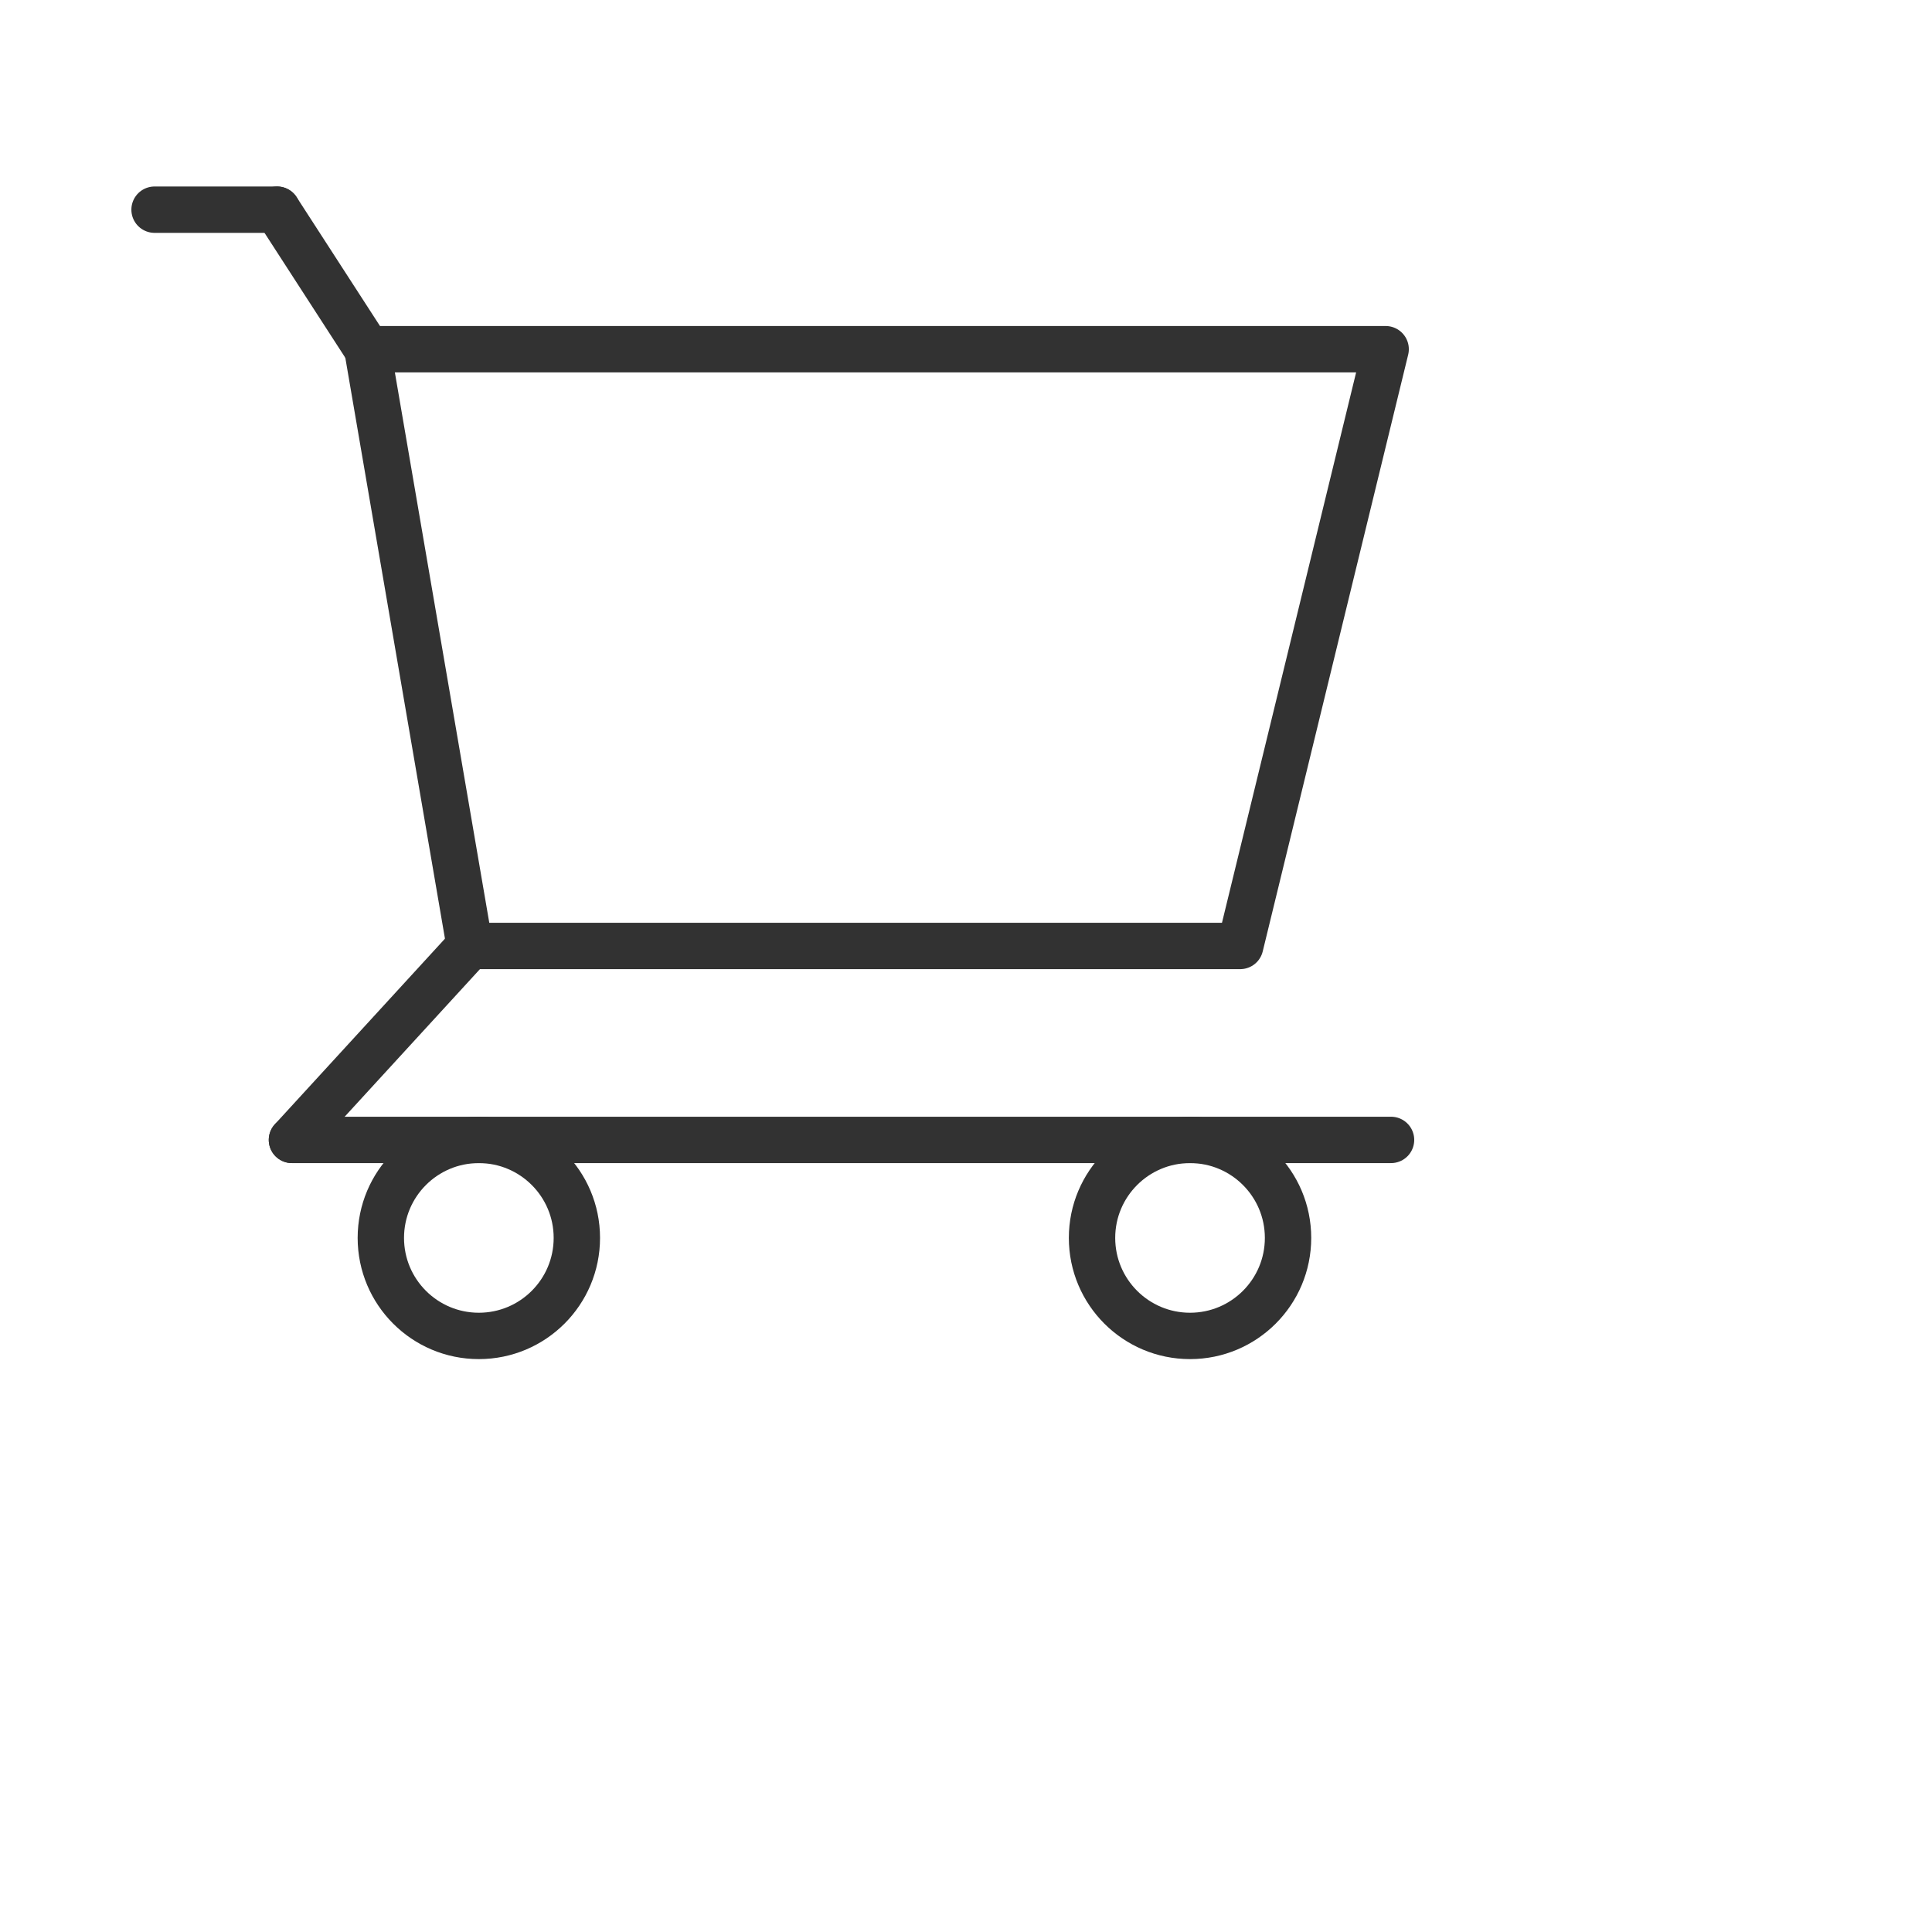
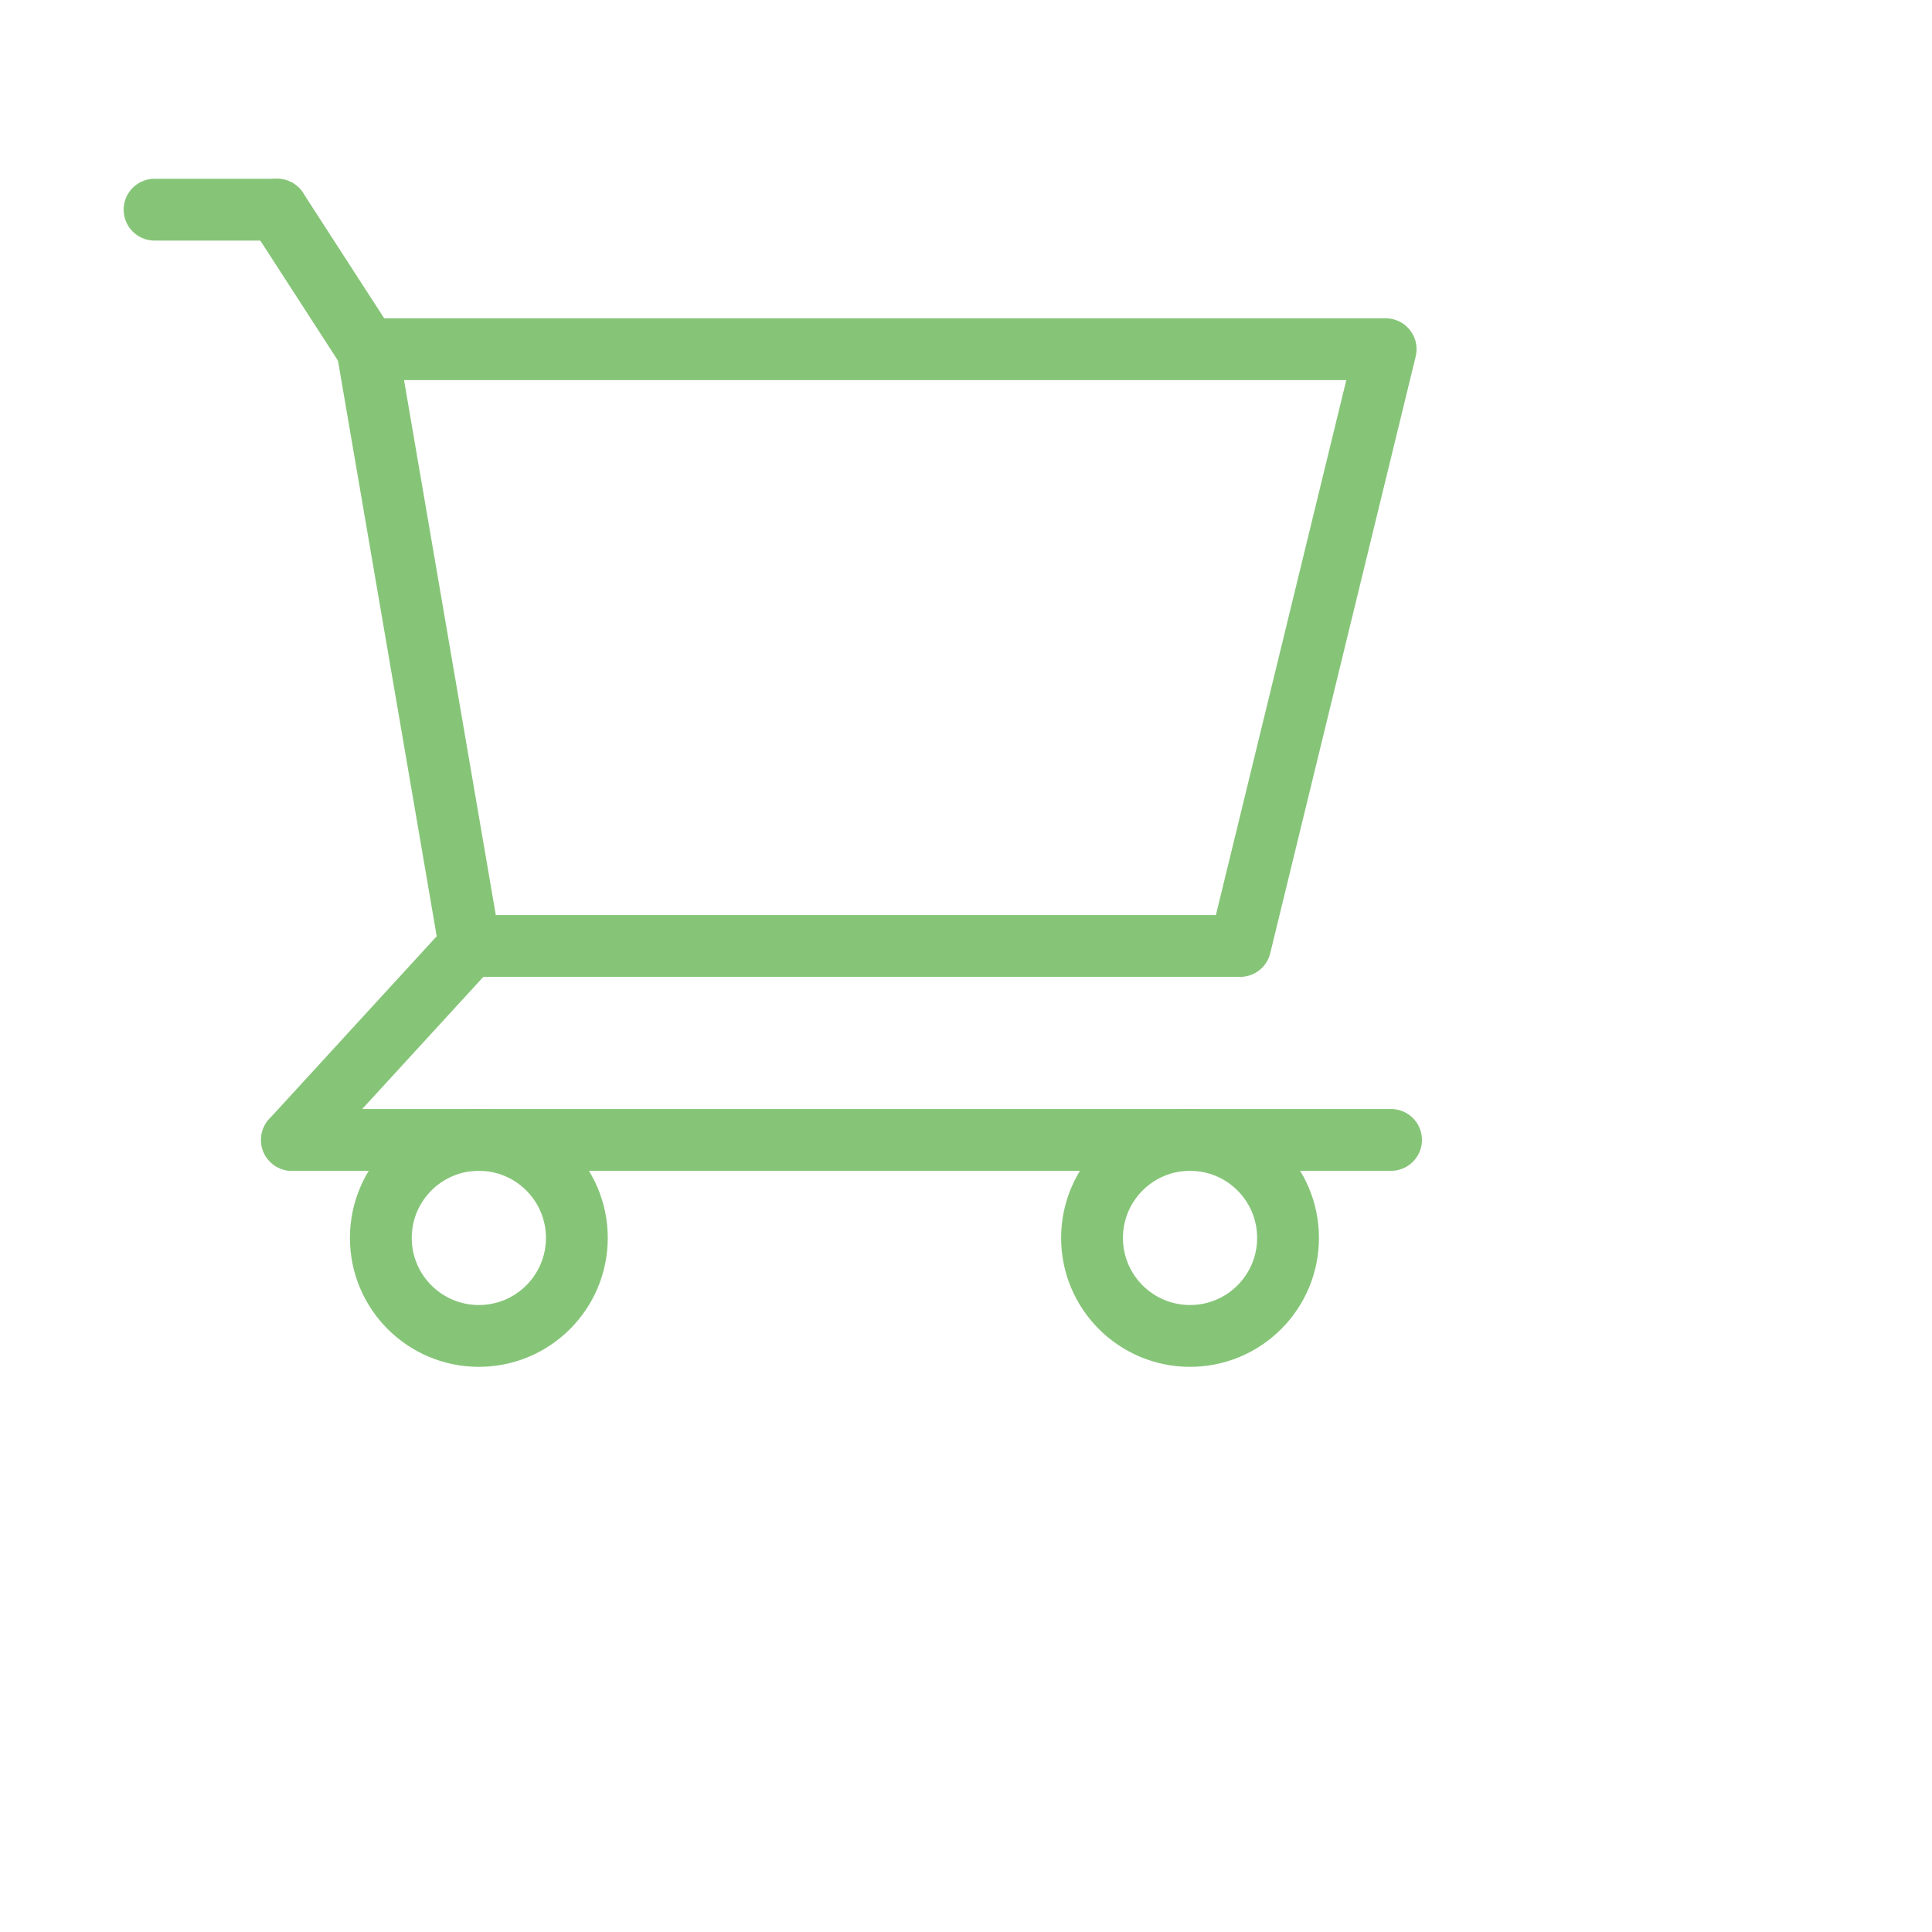
- <svg xmlns="http://www.w3.org/2000/svg" viewBox="0 0 100 100" width="32px" height="32px" style="width:100%;height:100%;background-size:initial;background-repeat-y:initial;background-repeat-x:initial;background-position-y:initial;background-position-x:initial;background-origin:initial;background-image:initial;background-color:#86c578;background-clip:initial;background-attachment:initial;animation-play-state:paused">
+ <svg xmlns="http://www.w3.org/2000/svg" fill="#86c578" viewBox="0 0 100 100" width="32px" height="32px" style="width:100%;height:100%;background-size:initial;background-repeat-y:initial;background-repeat-x:initial;background-position-y:initial;background-position-x:initial;background-origin:initial;background-image:initial;background-color:black;background-clip:initial;background-attachment:initial;animation-play-state:paused">
  <g class="ldl-scale" style="transform-origin:50% 50%;transform:rotate(0deg) scale(0.8, 0.8);animation-play-state:paused">
-     <path d="M80.24 61.203H30.392l-6.623-38.61h65.882z" stroke-miterlimit="10" stroke-linejoin="round" stroke-linecap="round" stroke-width="3" stroke="#323232" fill="none" style="stroke:rgb(50, 50, 50);animation-play-state:paused" />
-     <path d="M30.392 61.203L18.889 73.752" stroke-miterlimit="10" stroke-linejoin="round" stroke-linecap="round" stroke-width="3" stroke="#323232" fill="none" style="stroke:rgb(50, 50, 50);animation-play-state:paused" />
-     <path d="M18.889 73.752H90" stroke-miterlimit="10" stroke-linejoin="round" stroke-linecap="round" stroke-width="3" stroke="#323232" fill="none" style="stroke:rgb(50, 50, 50);animation-play-state:paused" />
-     <path d="M23.769 22.593l-5.839-9.027" stroke-miterlimit="10" stroke-linejoin="round" stroke-linecap="round" stroke-width="3" stroke="#323232" fill="none" style="stroke:rgb(50, 50, 50);animation-play-state:paused" />
-     <path d="M17.93 13.566H10" stroke-miterlimit="10" stroke-linejoin="round" stroke-linecap="round" stroke-width="3" stroke="#323232" fill="none" style="stroke:rgb(50, 50, 50);animation-play-state:paused" />
-     <circle stroke-miterlimit="10" stroke-linejoin="round" stroke-linecap="round" stroke-width="3" stroke="#323232" fill="none" r="6.341" cy="80.093" cx="30.981" style="stroke:rgb(50, 50, 50);animation-play-state:paused" />
-     <circle stroke-miterlimit="10" stroke-linejoin="round" stroke-linecap="round" stroke-width="3" stroke="#323232" fill="none" r="6.341" cy="80.093" cx="76.995" style="stroke:rgb(50, 50, 50);animation-play-state:paused" />
+     <path d="M80.24 61.203H30.392l-6.623-38.61h65.882z" stroke-miterlimit="10" stroke-linejoin="round" stroke-linecap="round" stroke-width="4" stroke="#323232" fill="none" style="stroke:#86c578;animation-play-state:paused" />
+     <path d="M30.392 61.203L18.889 73.752" stroke-miterlimit="10" stroke-linejoin="round" stroke-linecap="round" stroke-width="4" stroke="#86c578" fill="none" style="stroke:#86c578;animation-play-state:paused" />
+     <path d="M18.889 73.752H90" stroke-miterlimit="10" stroke-linejoin="round" stroke-linecap="round" stroke-width="4" stroke="#86c578" fill="none" style="stroke:#86c578;animation-play-state:paused" />
+     <path d="M23.769 22.593l-5.839-9.027" stroke-miterlimit="10" stroke-linejoin="round" stroke-linecap="round" stroke-width="4" stroke="#86c578" fill="none" style="stroke:#86c578;animation-play-state:paused" />
+     <path d="M17.93 13.566H10" stroke-miterlimit="10" stroke-linejoin="round" stroke-linecap="round" stroke-width="4" stroke="#86c578" fill="none" style="stroke:#86c578;animation-play-state:paused" />
+     <circle stroke-miterlimit="10" stroke-linejoin="round" stroke-linecap="round" stroke-width="4" stroke="#86c578" fill="none" r="6.341" cy="80.093" cx="30.981" style="stroke:#86c578;animation-play-state:paused" />
+     <circle stroke-miterlimit="10" stroke-linejoin="round" stroke-linecap="round" stroke-width="4" stroke="#86c578" fill="none" r="6.341" cy="80.093" cx="76.995" style="stroke:#86c578;animation-play-state:paused" />
  </g>
</svg>
